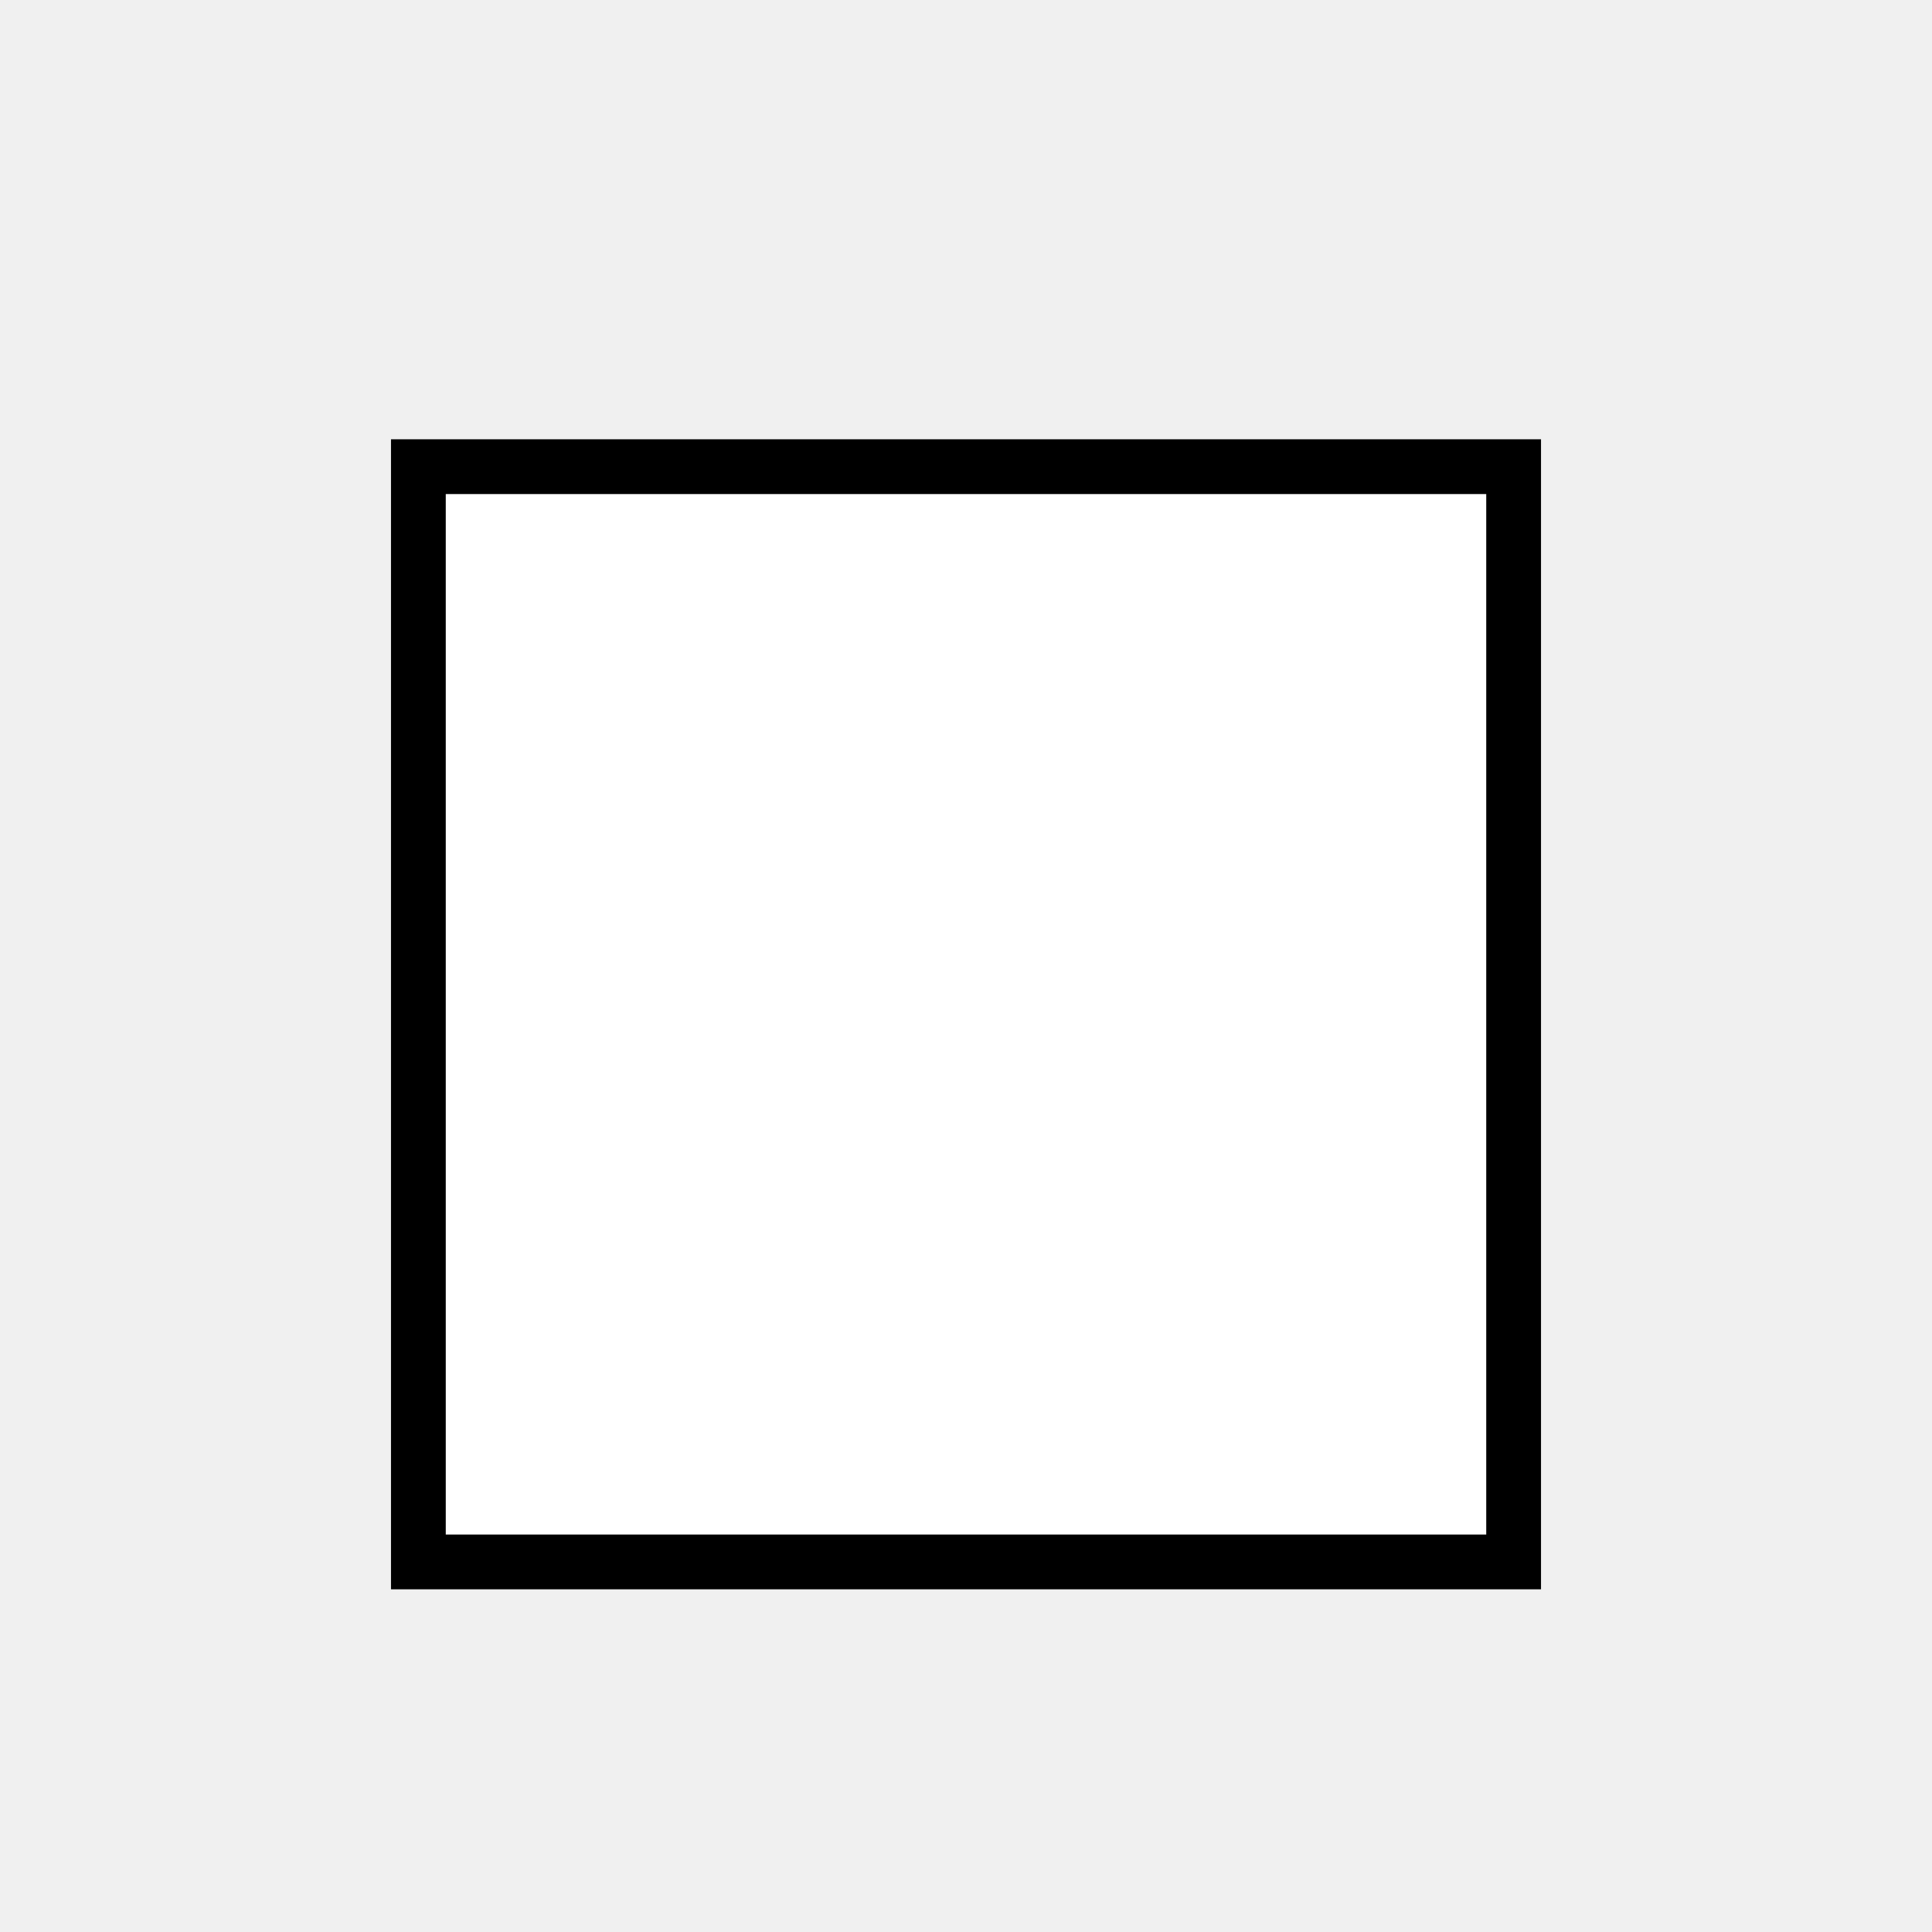
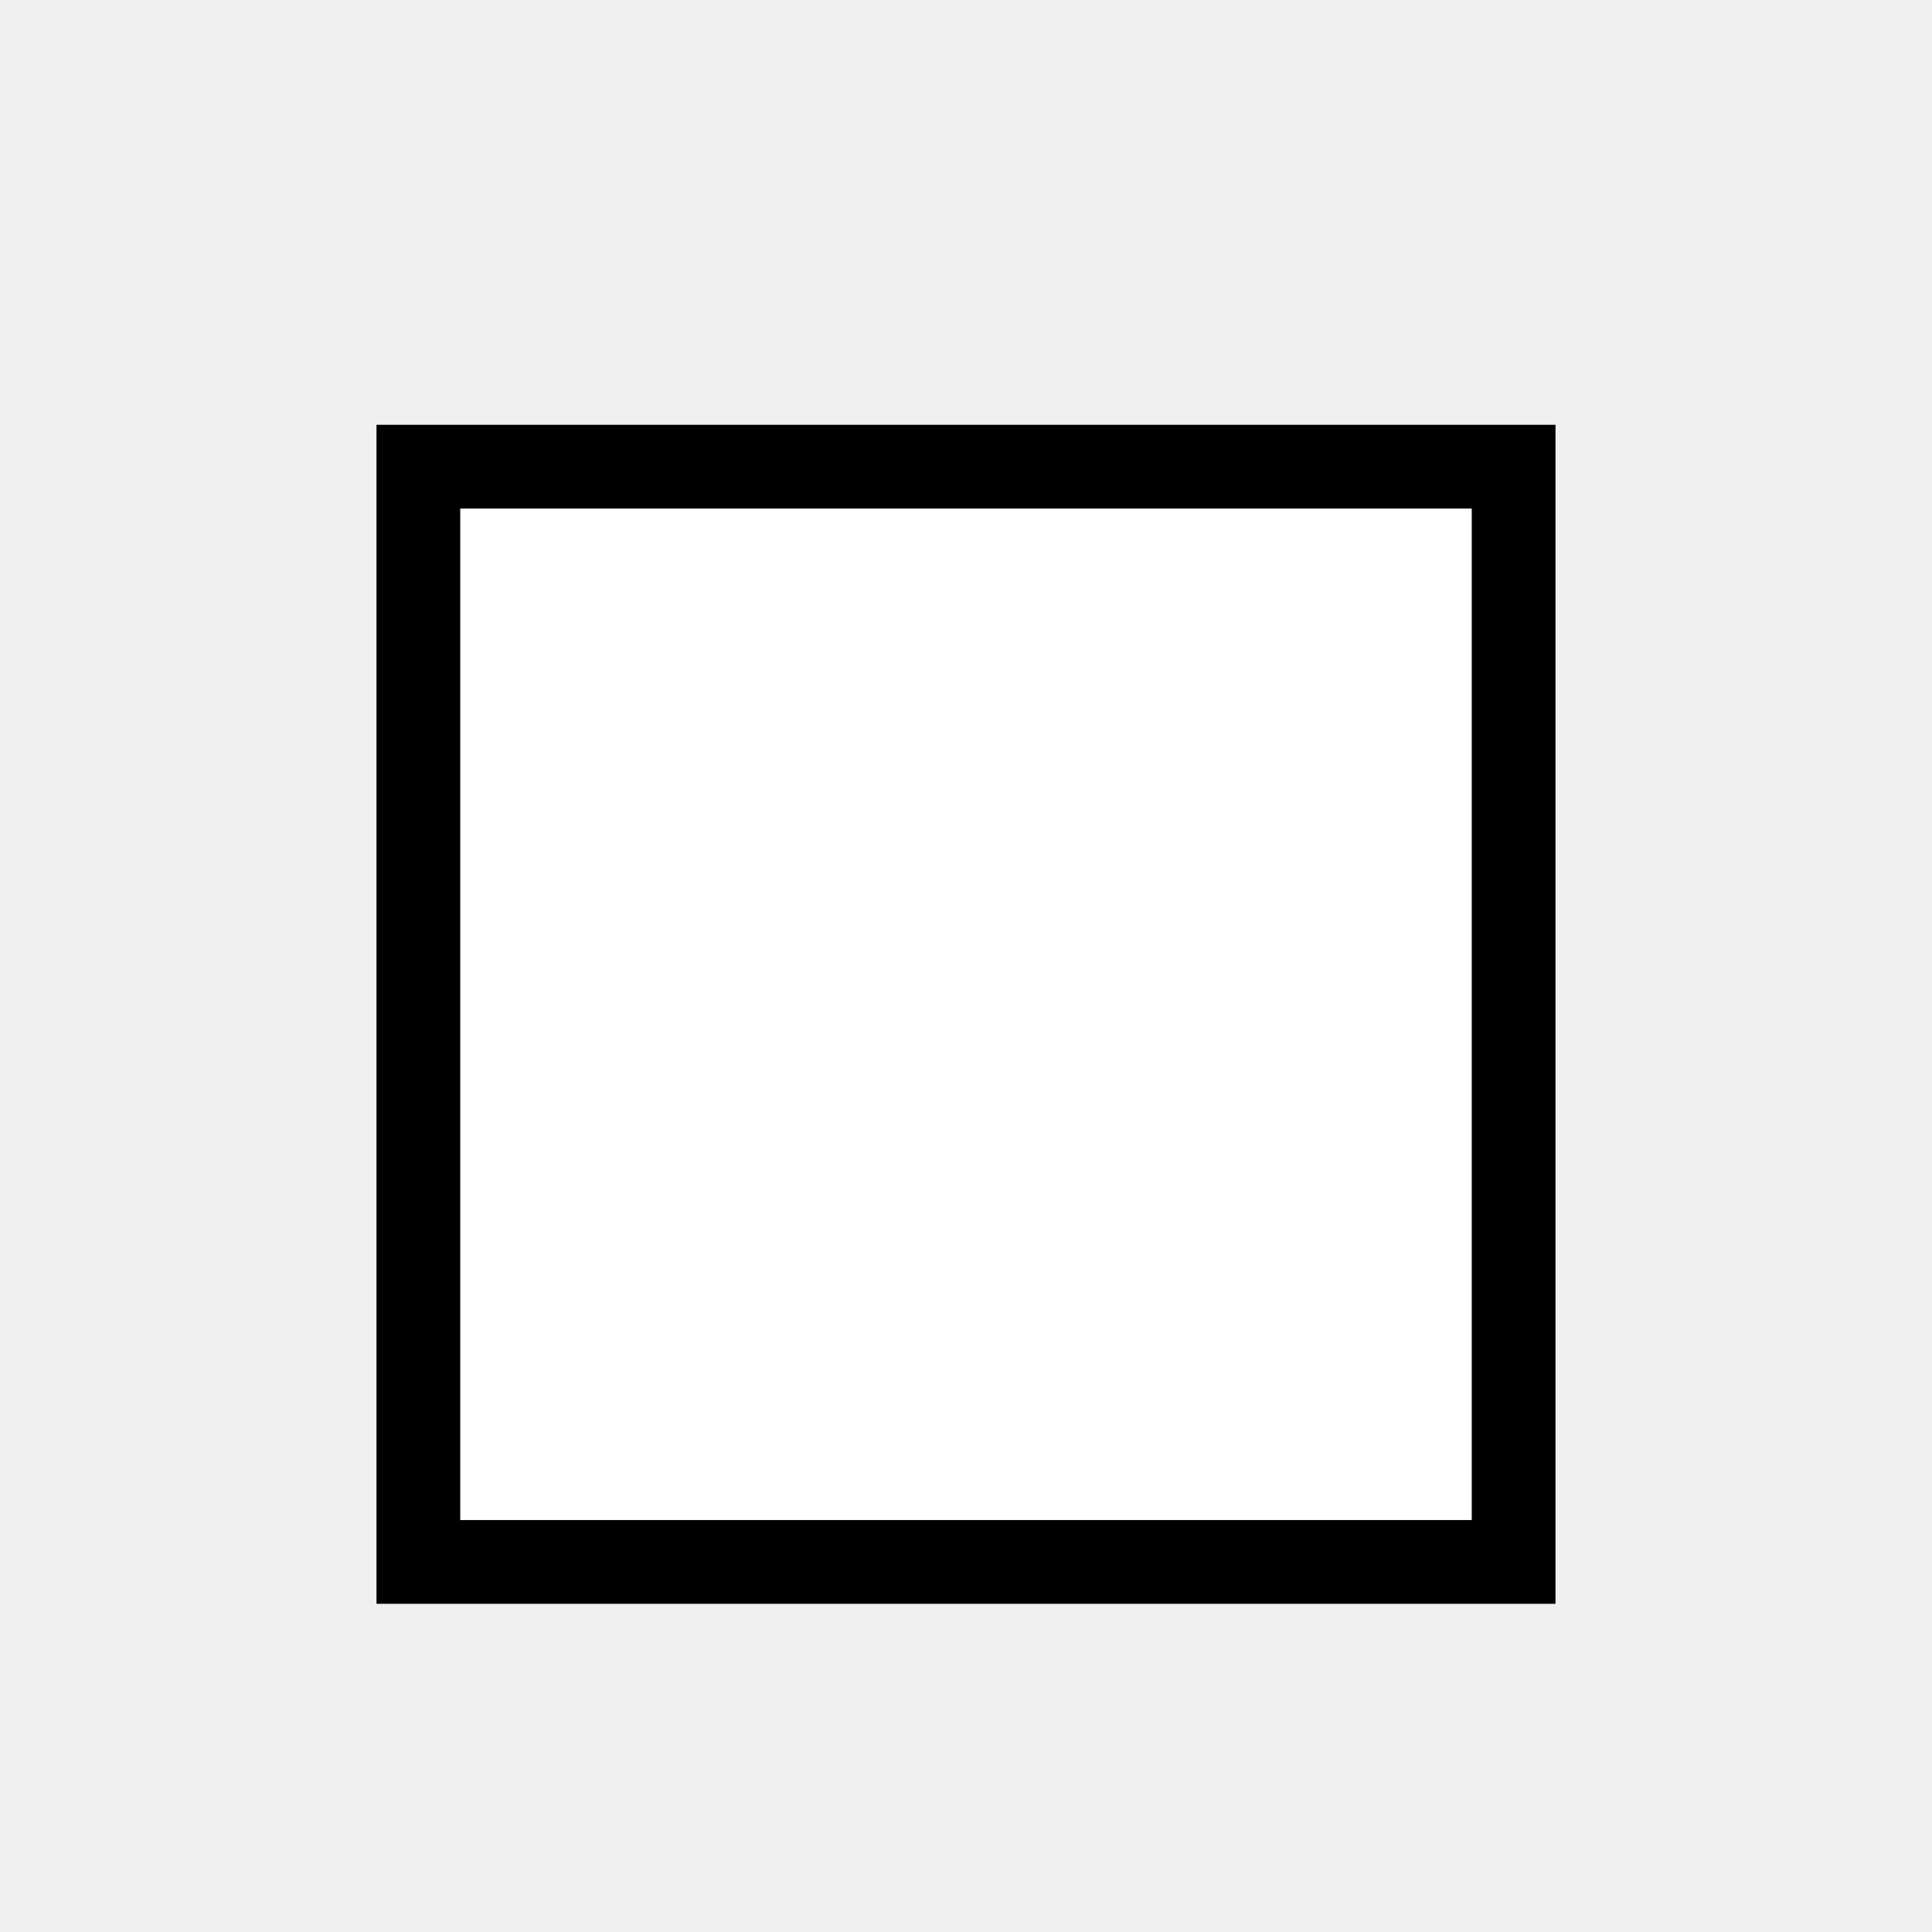
<svg xmlns="http://www.w3.org/2000/svg" width="32" height="32" viewBox="6 12 20 7" version="1.2" baseProfile="tiny">
  <defs>
</defs>
  <g fill="none" stroke="black" stroke-width="1" fill-rule="evenodd" stroke-linecap="square" stroke-linejoin="bevel">
-     <g fill="#ffffff" fill-opacity="1" stroke="#000000" stroke-opacity="1" stroke-width="0.567" stroke-linecap="square" stroke-linejoin="miter" stroke-miterlimit="2" transform="matrix(1,0,0,1,0,0)" font-family="MS Shell Dlg 2" font-size="8.25" font-weight="400" font-style="normal">
+     <g fill="#ffffff" fill-opacity="1" stroke="#000000" stroke-opacity="1" stroke-width="0.867" stroke-linecap="square" stroke-linejoin="miter" stroke-miterlimit="2" transform="matrix(1,0,0,1,0,0)" font-family="MS Shell Dlg 2" font-size="8.25" font-weight="400" font-style="normal">
      <path vector-effect="none" fill-rule="evenodd" d="M10.331,10.331 L21.669,10.331 L21.669,21.669 L10.331,21.669 L10.331,10.331" />
    </g>
  </g>
</svg>
